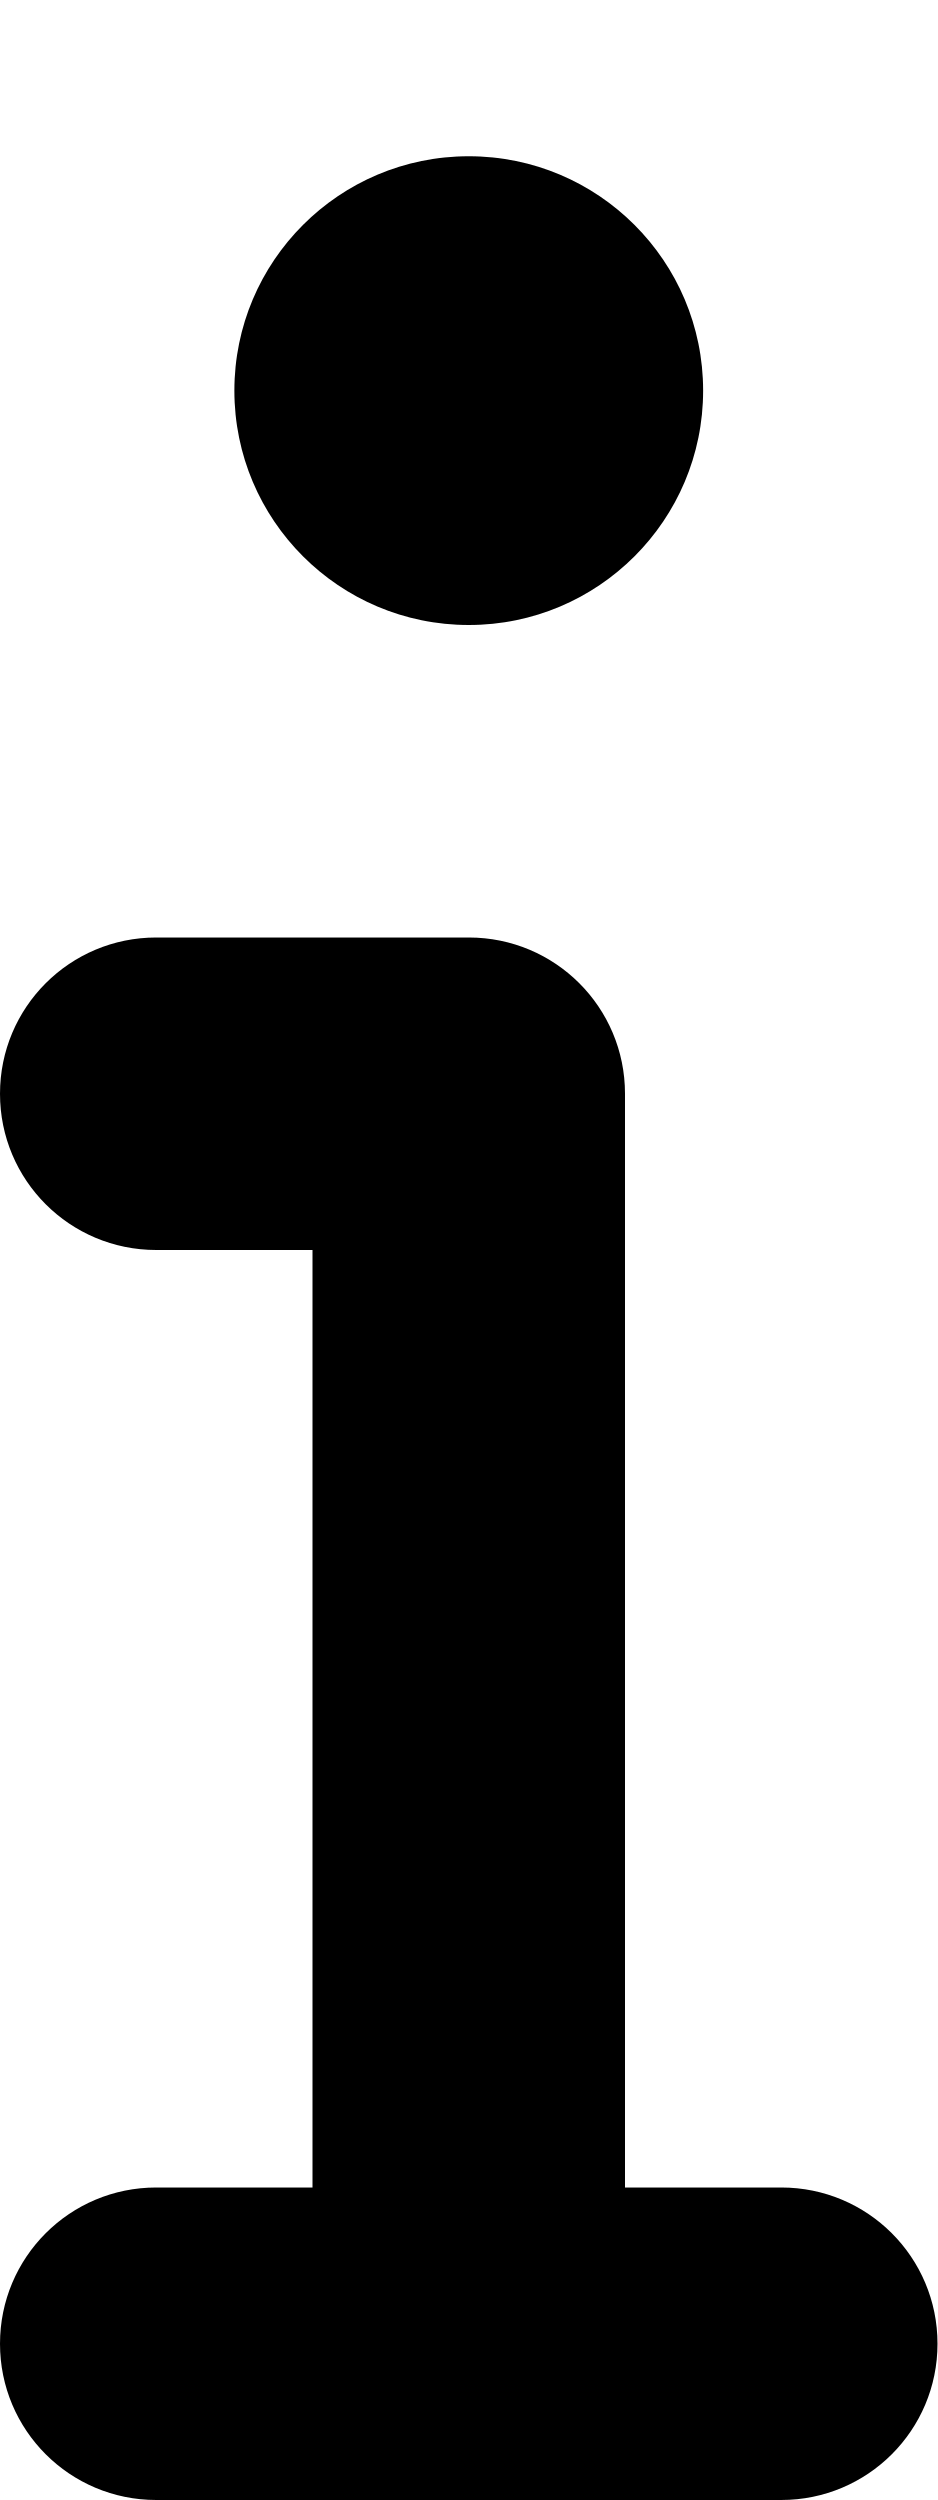
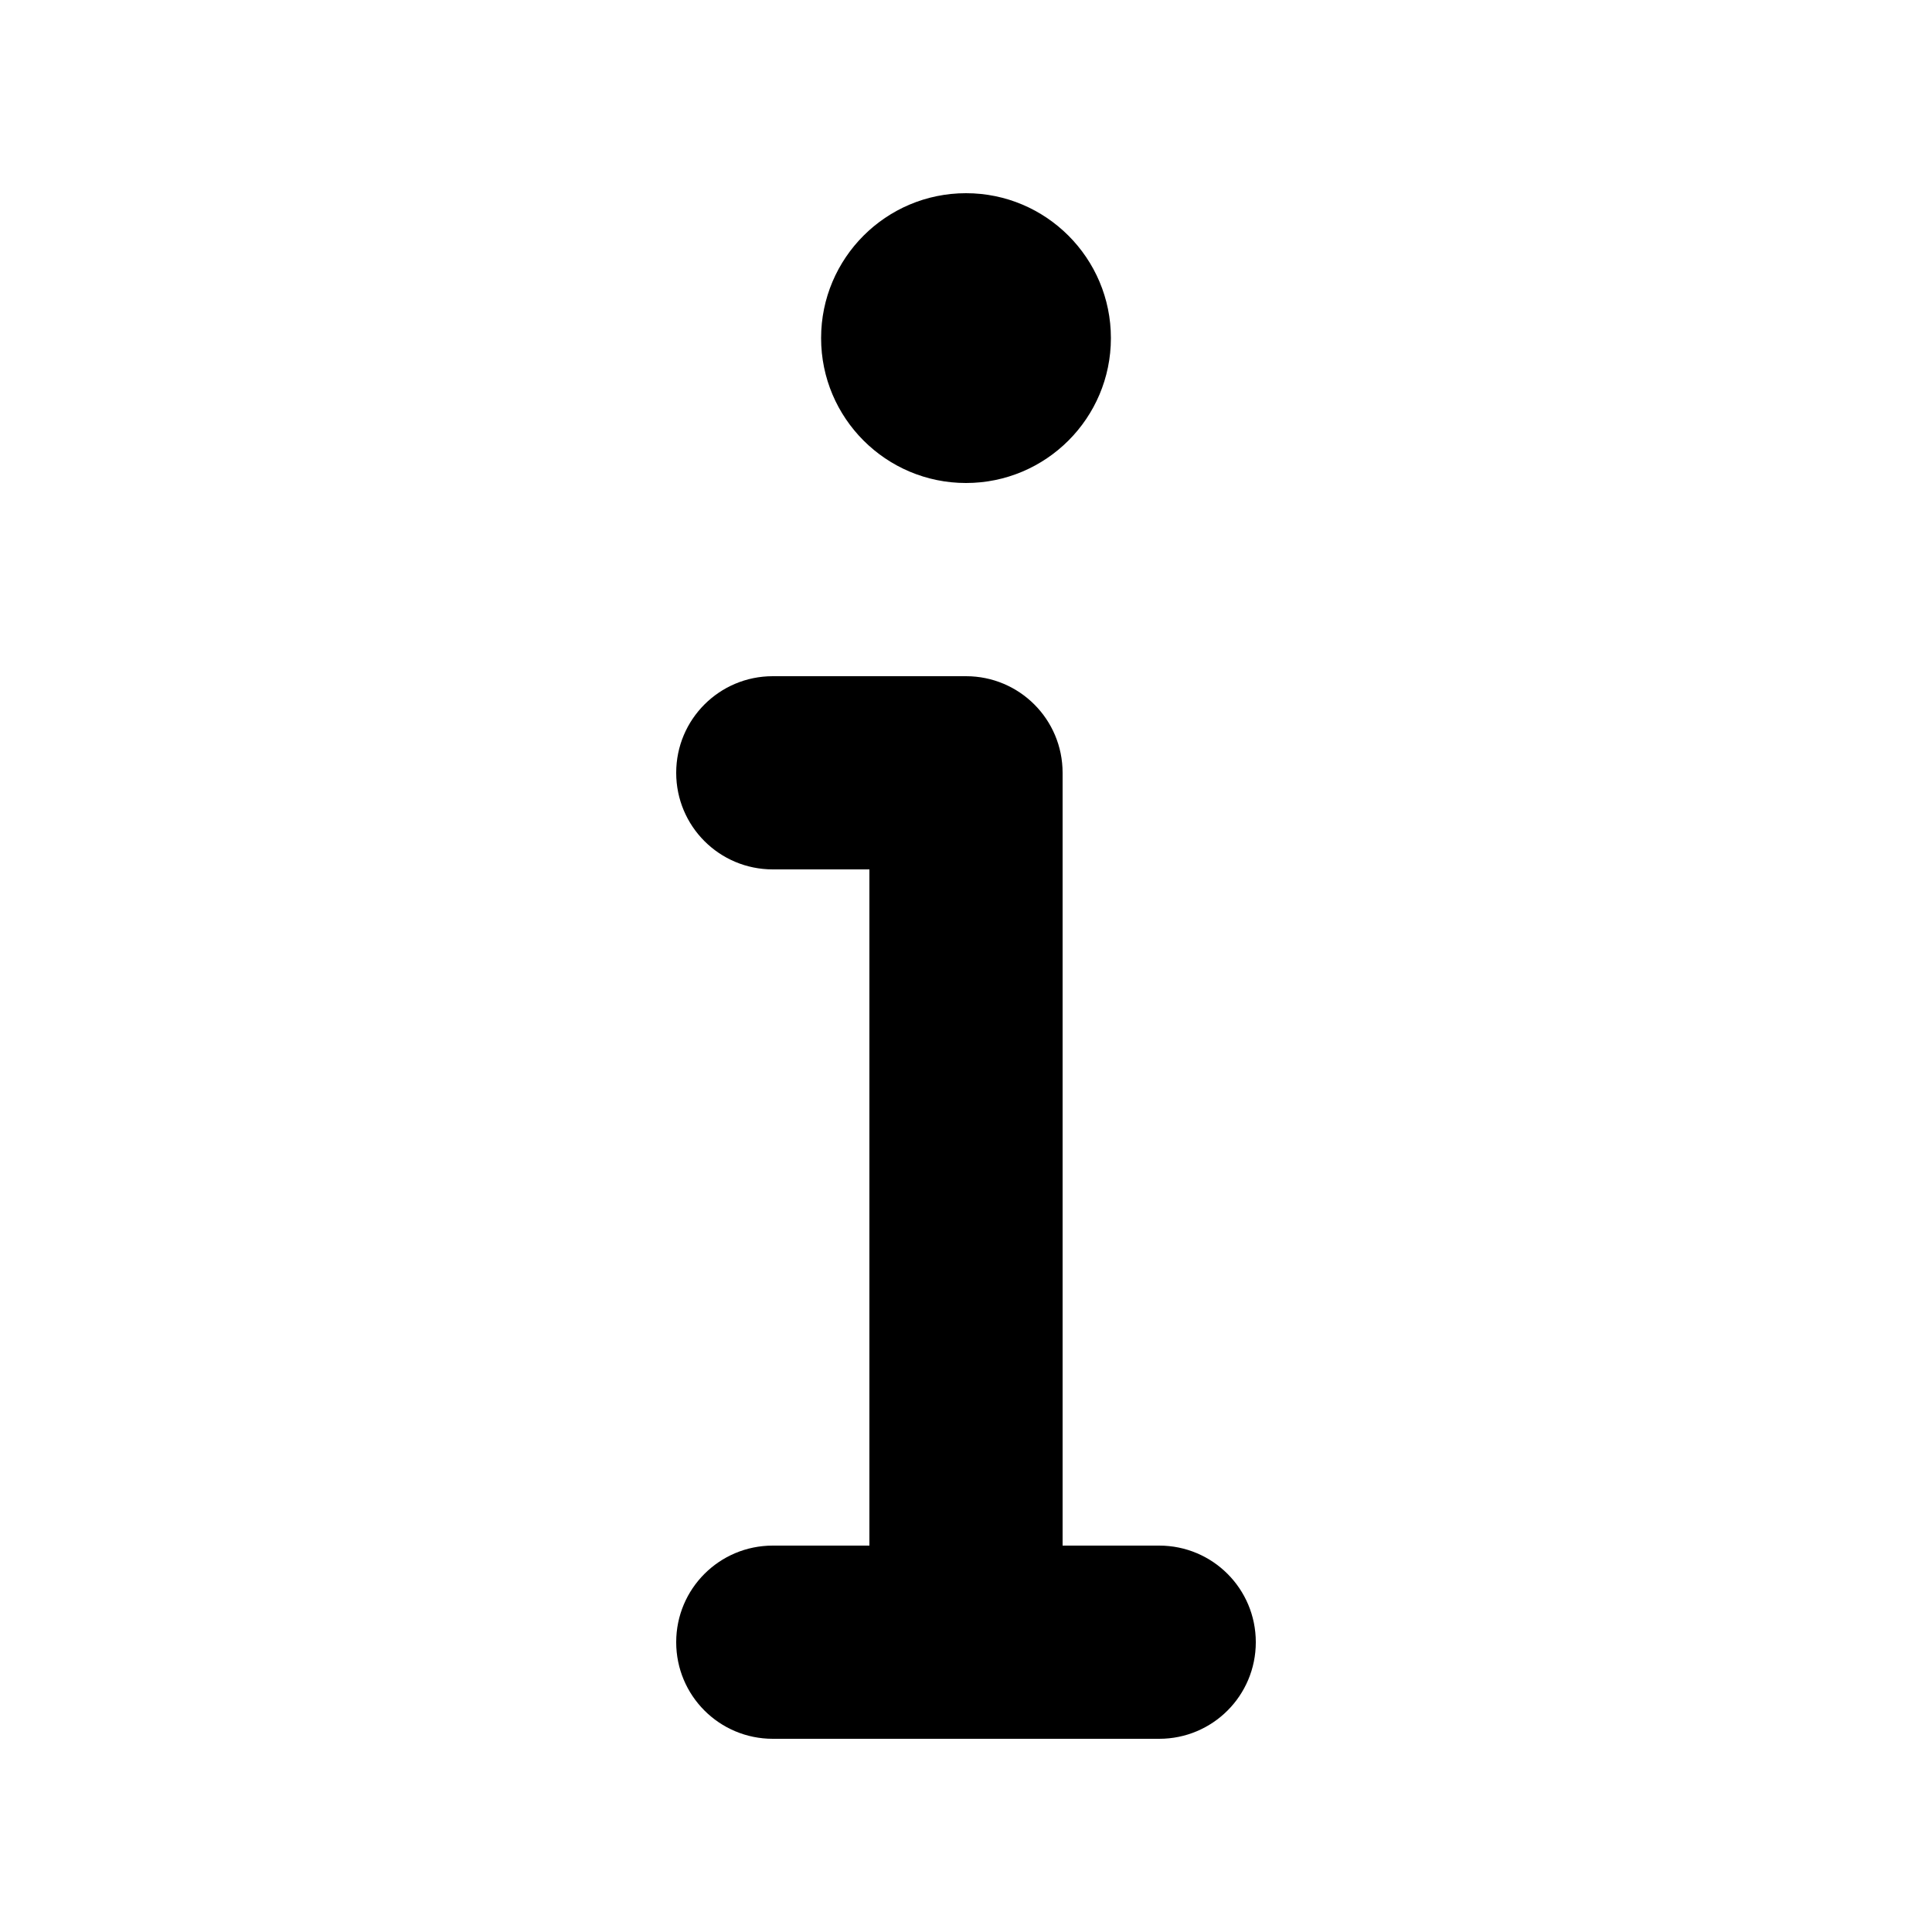
- <svg xmlns="http://www.w3.org/2000/svg" viewBox="0 0 192 512">
-   <path d="M48 80a48 48 0 1 1 96 0A48 48 0 1 1 48 80zM0 224c0-17.7 14.3-32 32-32l64 0c17.7 0 32 14.3 32 32l0 224 32 0c17.7 0 32 14.3 32 32s-14.3 32-32 32L32 512c-17.7 0-32-14.3-32-32s14.3-32 32-32l32 0 0-192-32 0c-17.7 0-32-14.3-32-32z" />
+ <svg xmlns="http://www.w3.org/2000/svg" viewBox="0 0 640 640">
+   <path d="M272 112C272 85.5 293.5 64 320 64C346.5 64 368 85.5 368 112C368 138.5 346.5 160 320 160C293.5 160 272 138.5 272 112zM224 256C224 238.3 238.3 224 256 224L320 224C337.7 224 352 238.3 352 256L352 512L384 512C401.7 512 416 526.3 416 544C416 561.7 401.7 576 384 576L256 576C238.3 576 224 561.7 224 544C224 526.3 238.3 512 256 512L288 512L288 288L256 288C238.3 288 224 273.7 224 256z" />
</svg>
